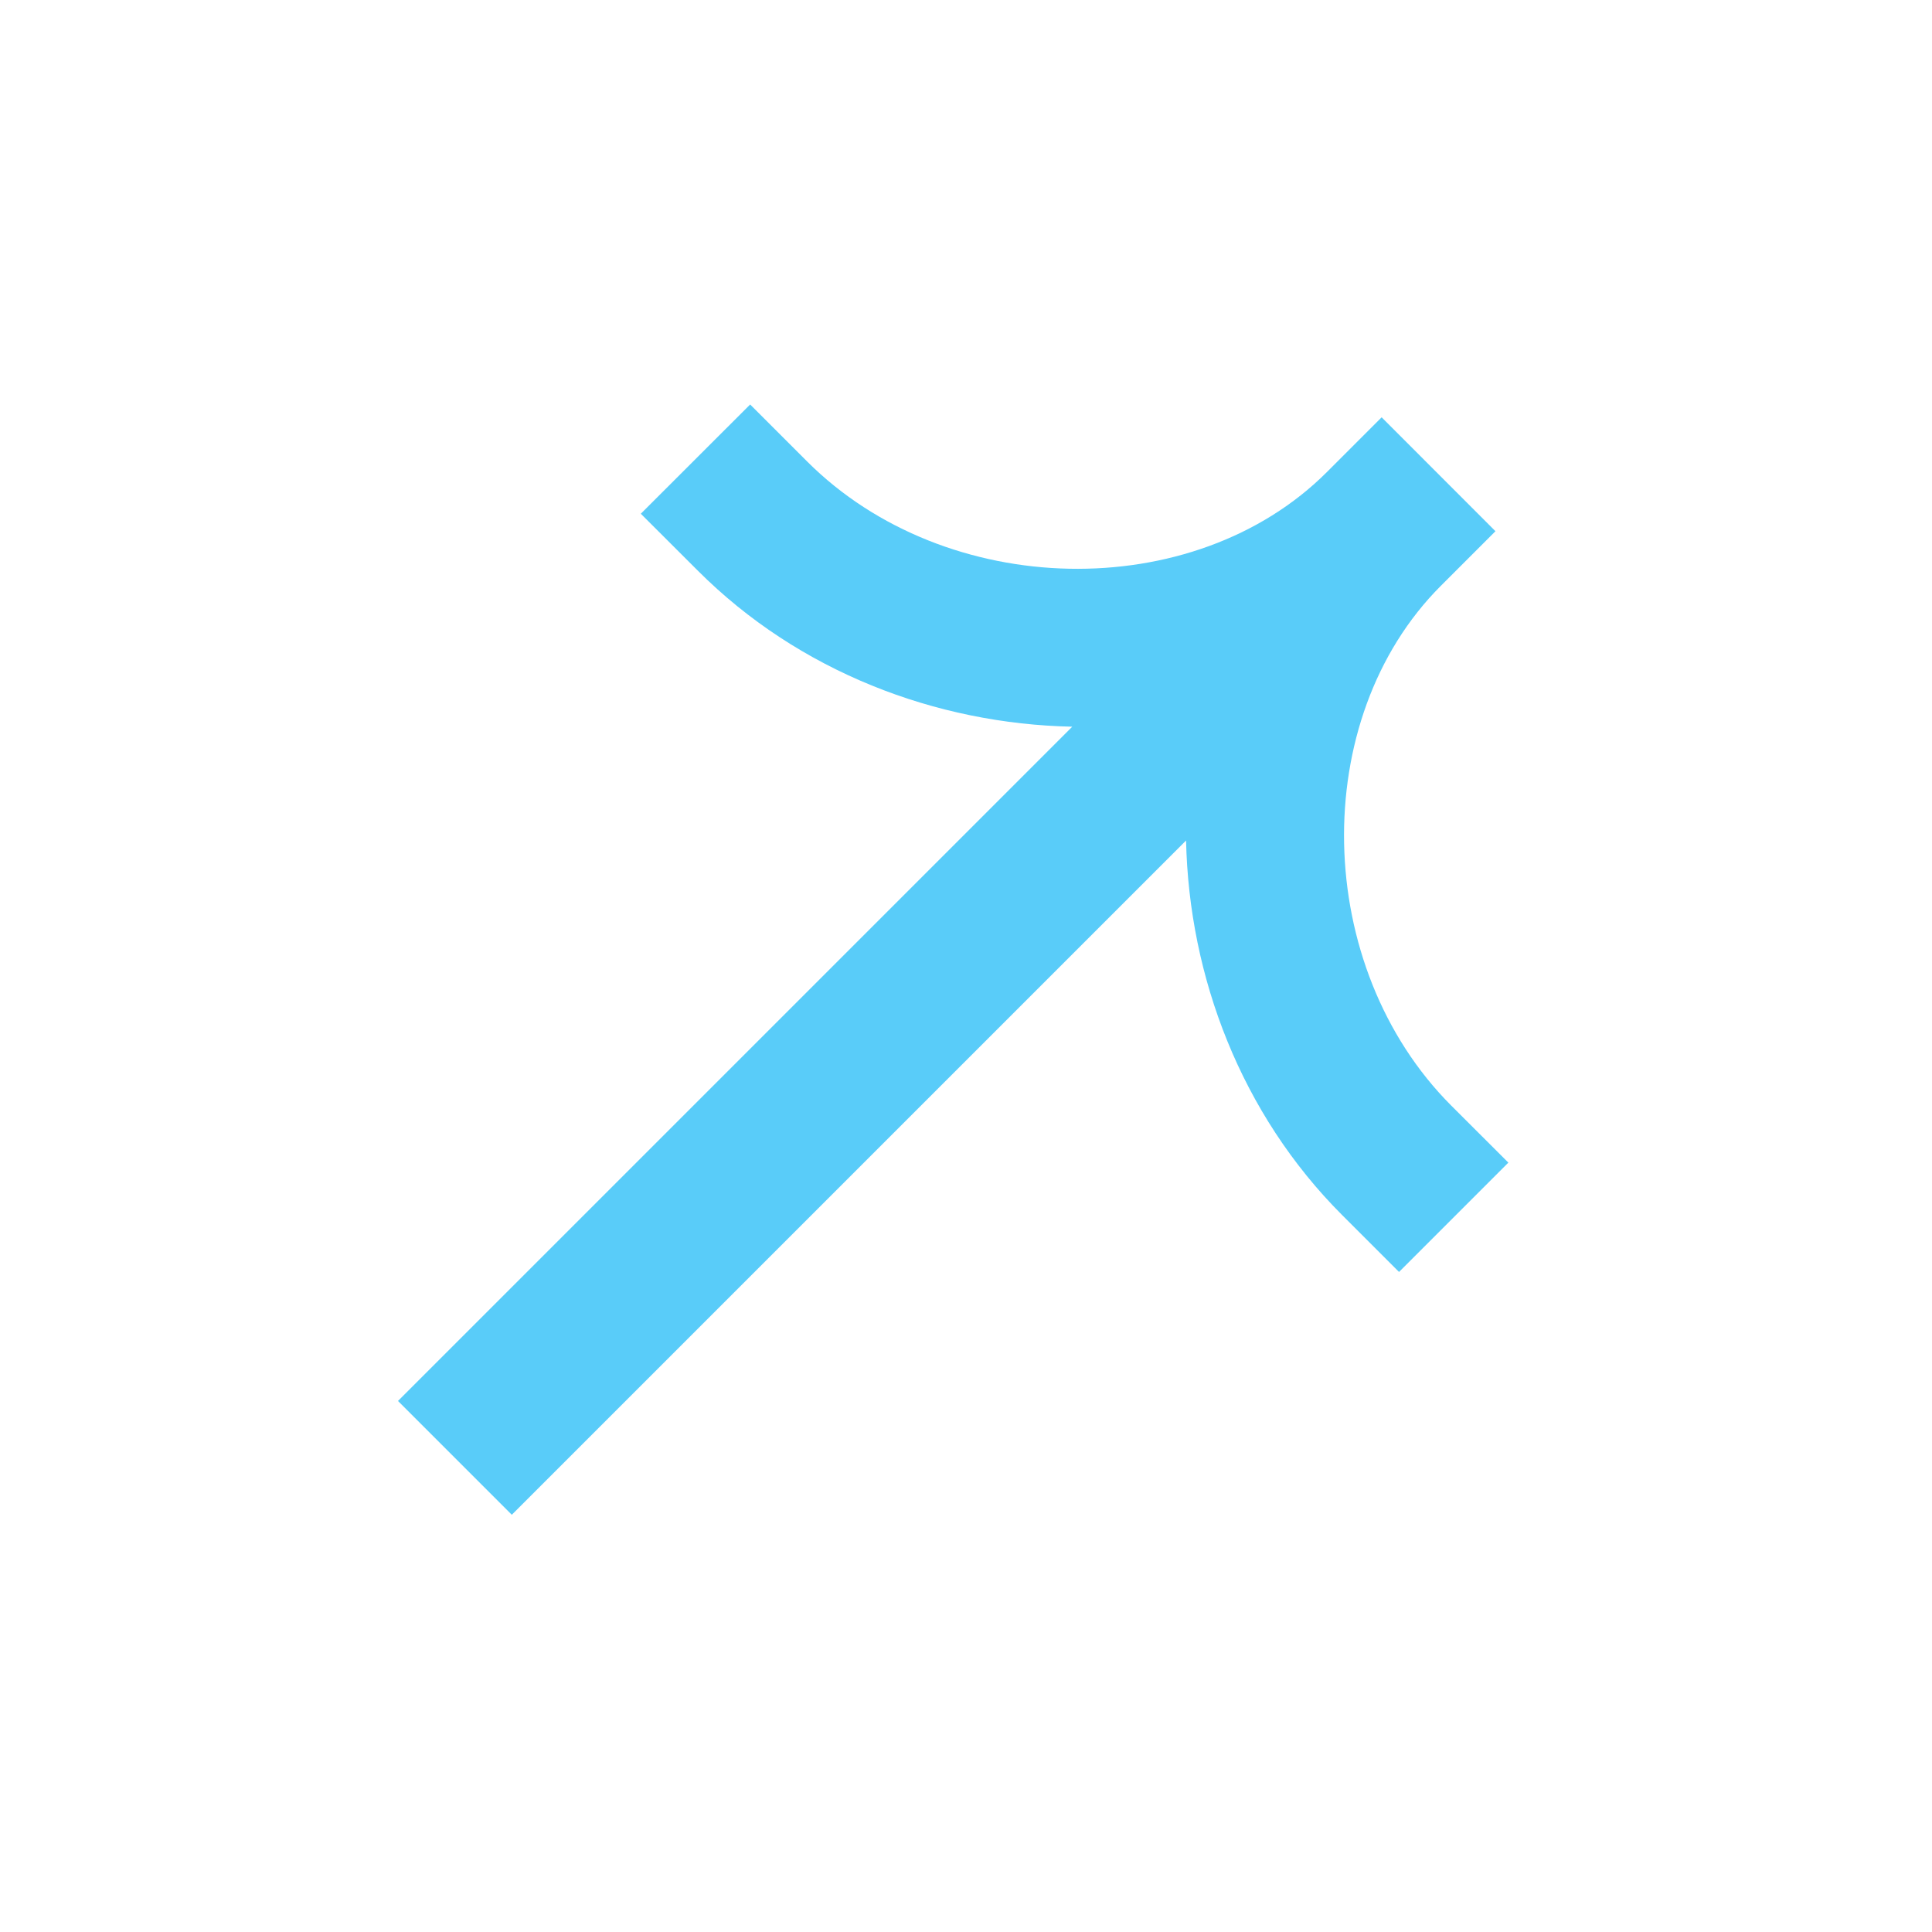
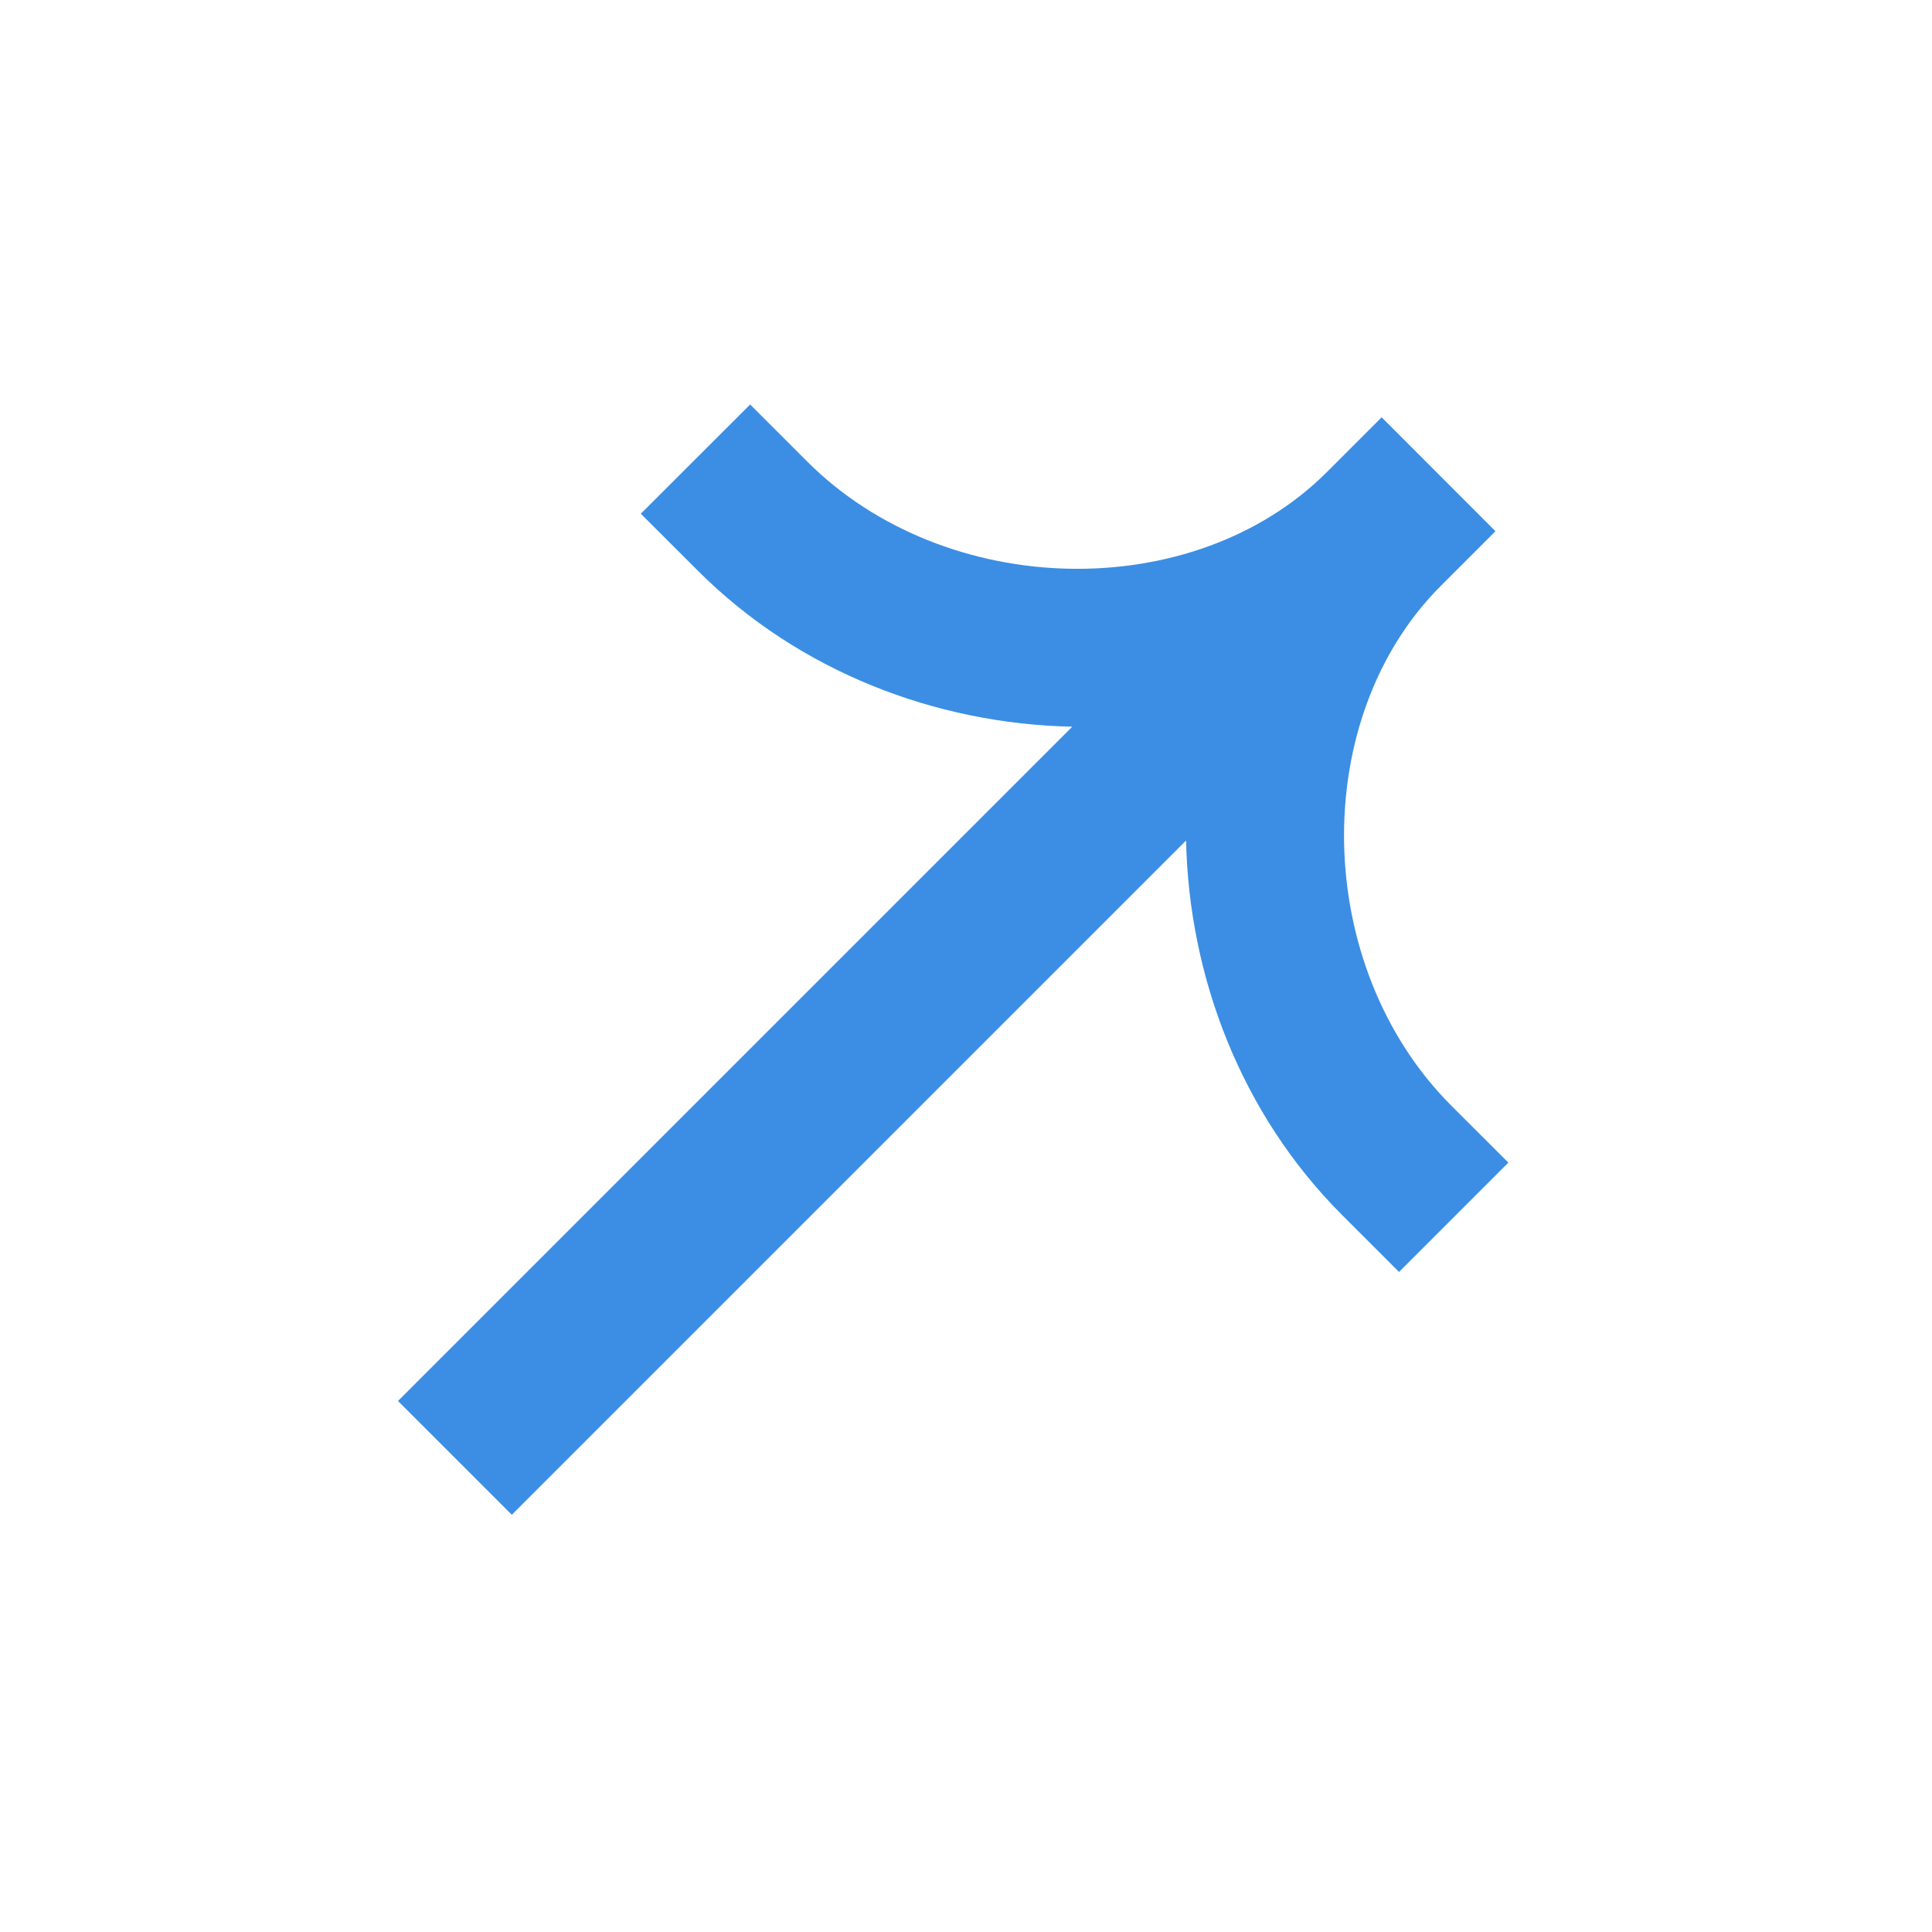
<svg xmlns="http://www.w3.org/2000/svg" width="22" height="22" viewBox="0 0 22 22" fill="none">
-   <path fill-rule="evenodd" clip-rule="evenodd" d="M15.11 5.375C13.593 6.892 10.771 6.835 9.19 5.254L8.542 4.606L7.297 5.85L7.946 6.498C9.095 7.648 10.658 8.243 12.21 8.275L4.532 15.953L5.828 17.249L13.506 9.571C13.539 11.123 14.133 12.686 15.283 13.836L15.931 14.484L17.176 13.239L16.527 12.591C14.947 11.01 14.89 8.188 16.407 6.671L17.029 6.049L15.733 4.752L15.11 5.375Z" fill="#59ccf9" />
+   <path fill-rule="evenodd" clip-rule="evenodd" d="M15.11 5.375C13.593 6.892 10.771 6.835 9.19 5.254L8.542 4.606L7.297 5.85L7.946 6.498C9.095 7.648 10.658 8.243 12.21 8.275L4.532 15.953L5.828 17.249L13.506 9.571C13.539 11.123 14.133 12.686 15.283 13.836L15.931 14.484L17.176 13.239L16.527 12.591C14.947 11.01 14.89 8.188 16.407 6.671L17.029 6.049L15.733 4.752L15.11 5.375Z" fill="#3B8EE3" />
</svg>
